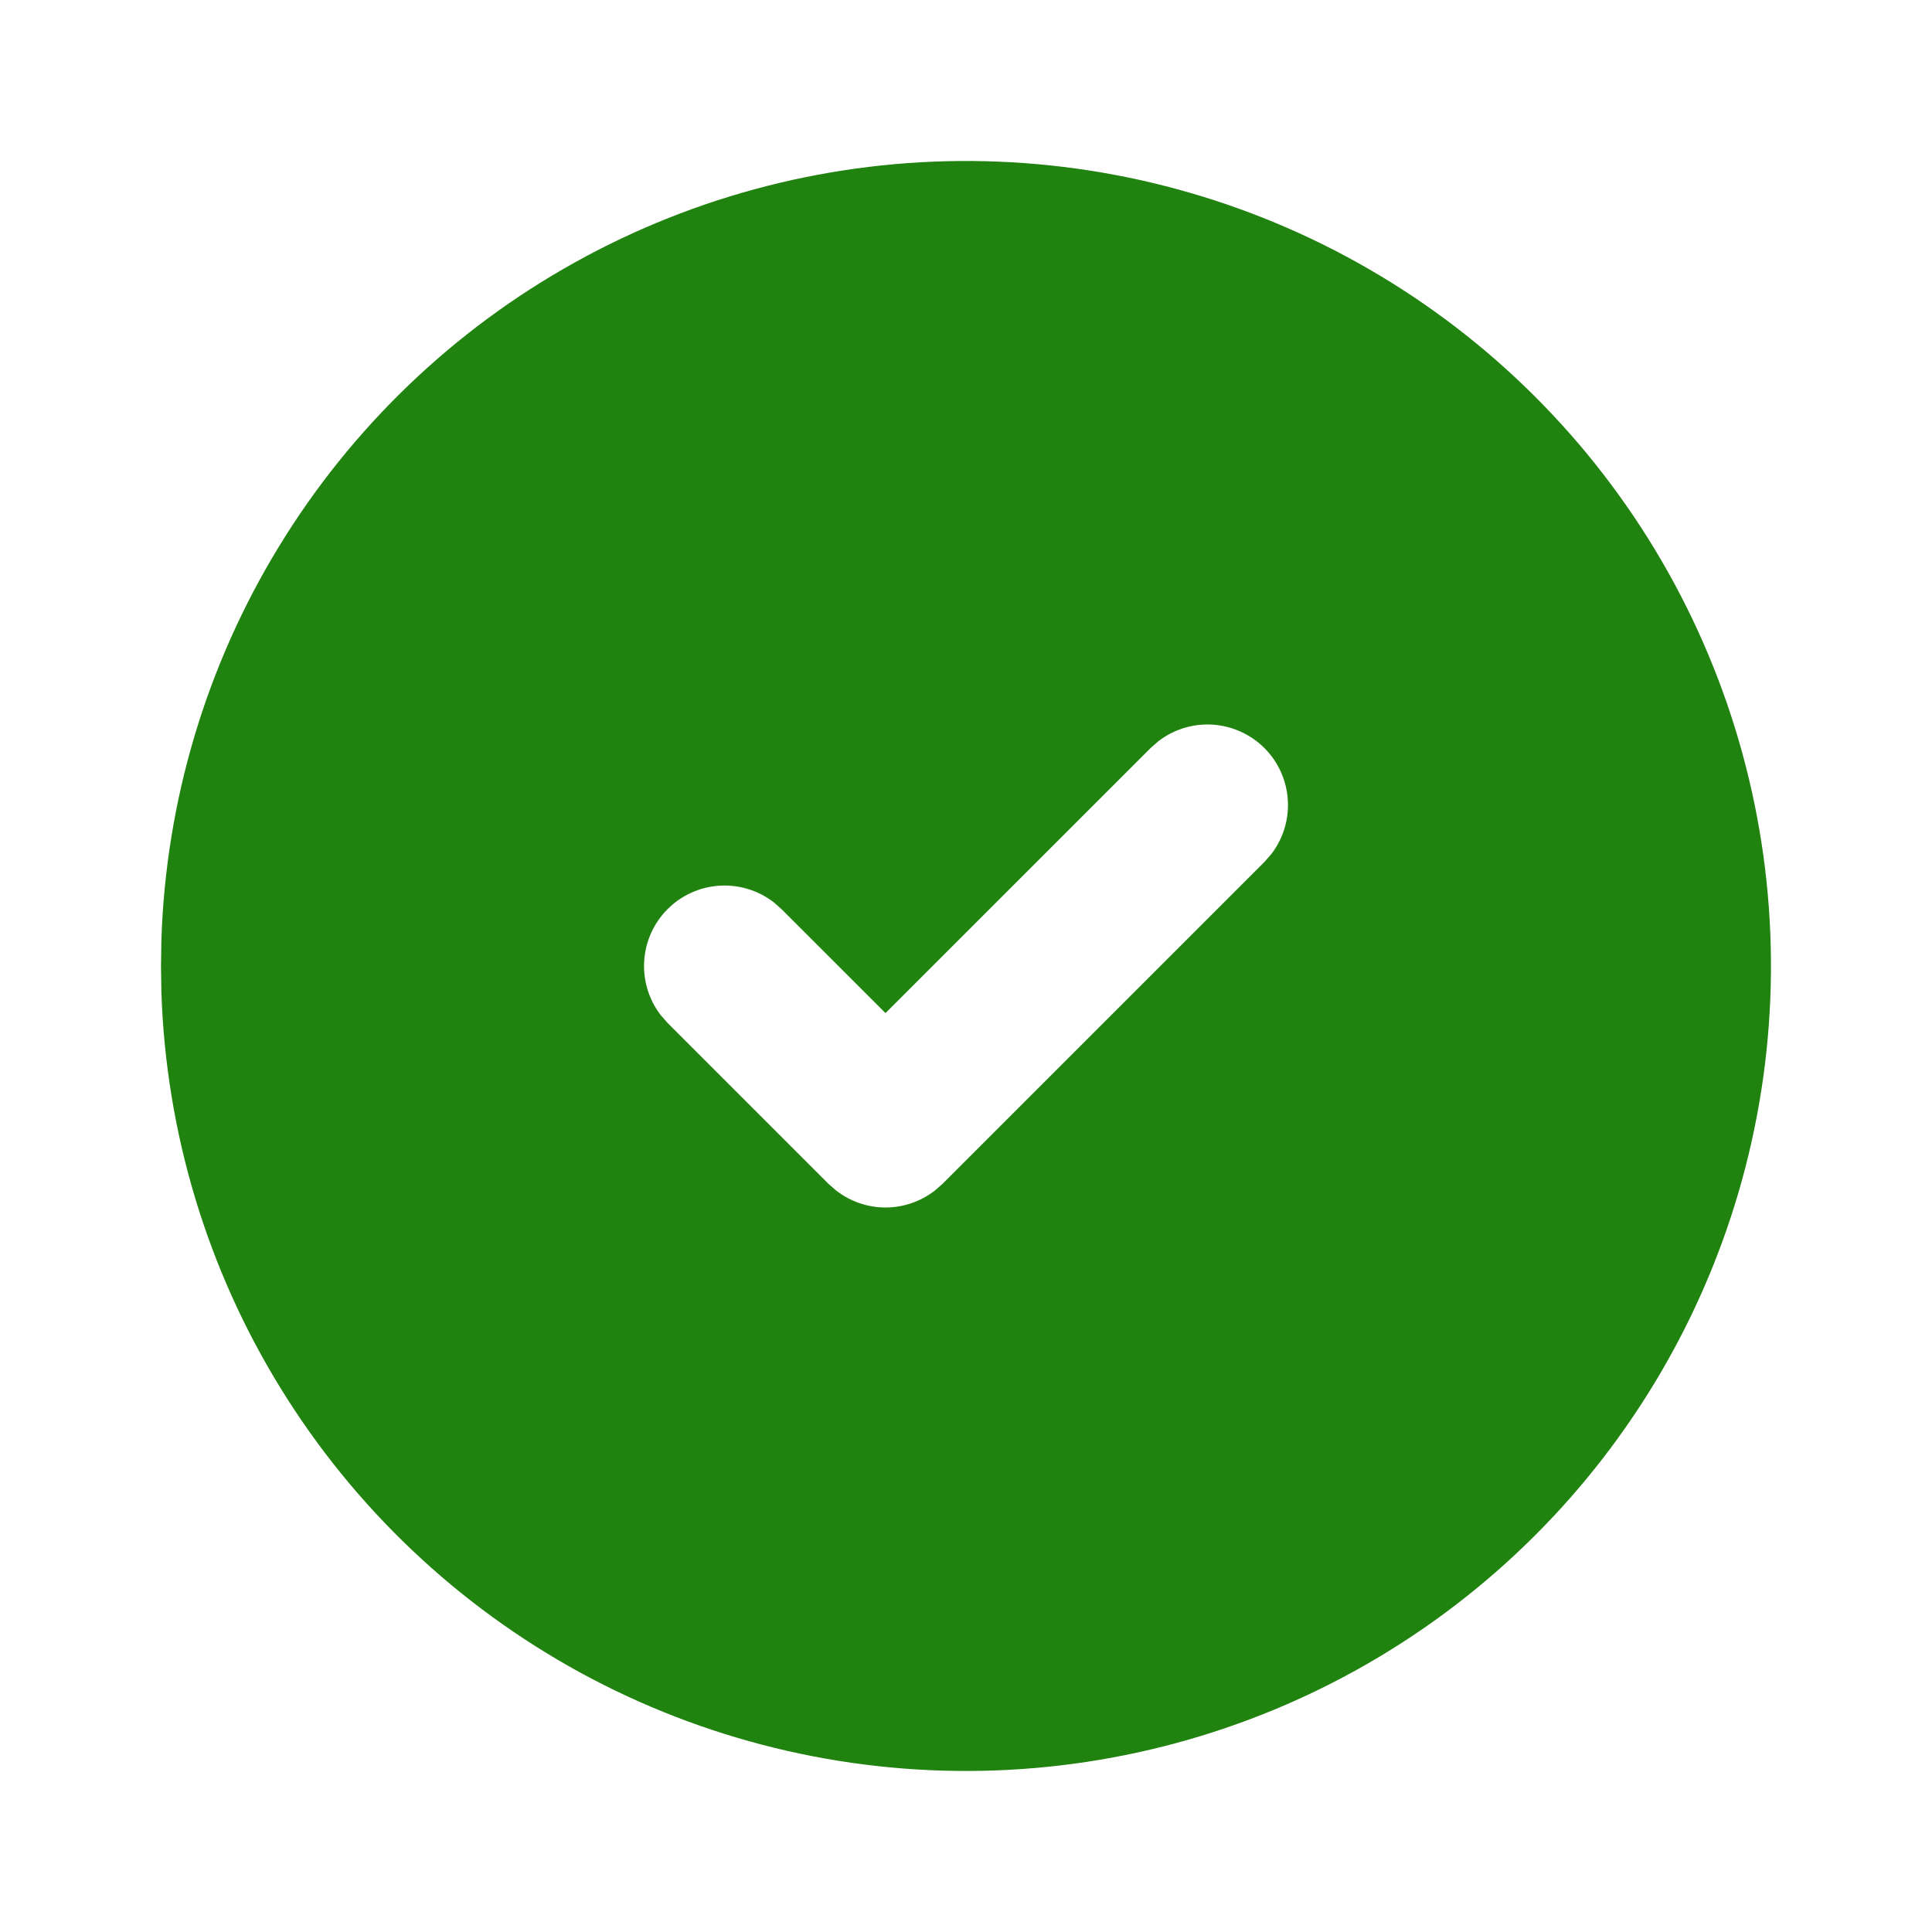
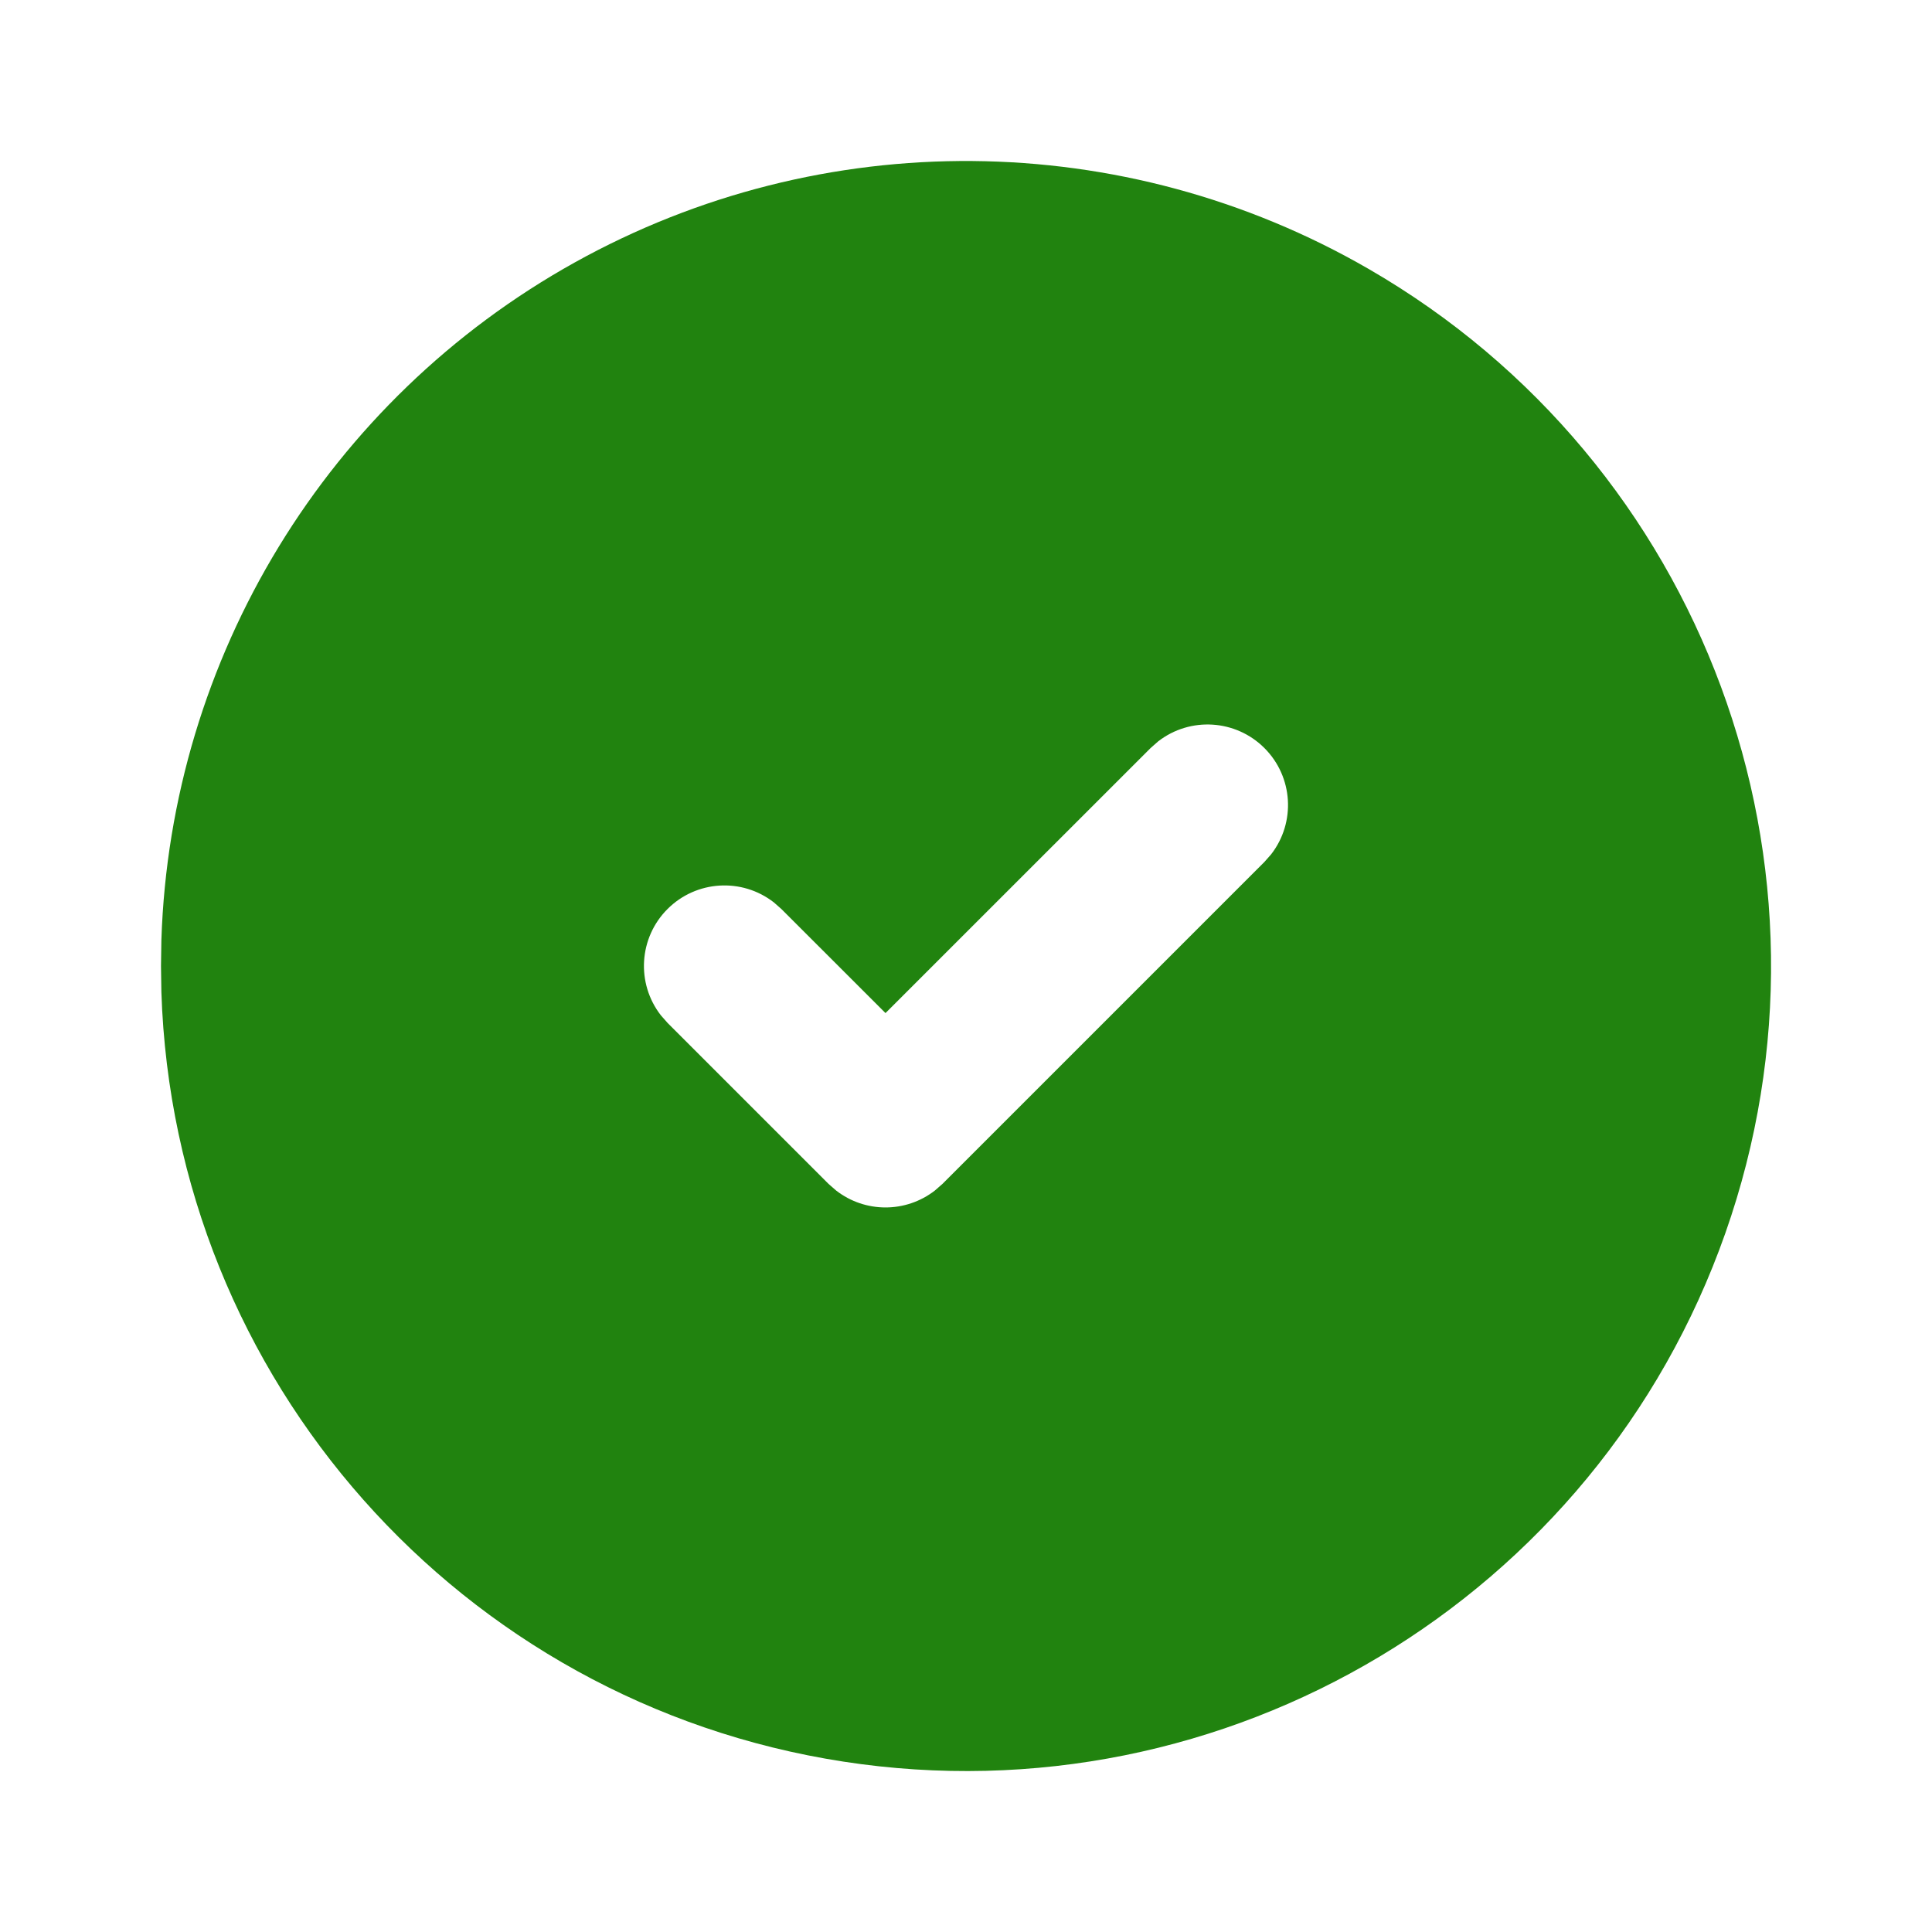
- <svg xmlns="http://www.w3.org/2000/svg" width="30" height="30" viewBox="0 0 30 30" fill="none">
-   <path d="M21.25 4.175C23.135 5.263 24.704 6.826 25.8 8.706C26.896 10.588 27.482 12.722 27.499 14.899C27.517 17.076 26.966 19.22 25.9 21.118C24.834 23.017 23.292 24.604 21.424 25.723C19.557 26.842 17.429 27.453 15.253 27.497C13.076 27.541 10.926 27.016 9.014 25.974C7.103 24.931 5.497 23.408 4.356 21.554C3.214 19.701 2.577 17.581 2.506 15.405L2.5 15L2.506 14.595C2.576 12.436 3.204 10.332 4.33 8.489C5.455 6.645 7.038 5.124 8.926 4.075C10.814 3.025 12.941 2.483 15.101 2.5C17.261 2.518 19.38 3.095 21.25 4.175ZM19.634 11.616C19.419 11.401 19.132 11.272 18.828 11.252C18.525 11.233 18.224 11.326 17.984 11.512L17.866 11.616L13.75 15.731L12.134 14.116L12.016 14.012C11.776 13.826 11.476 13.734 11.172 13.753C10.868 13.772 10.582 13.901 10.367 14.116C10.151 14.332 10.022 14.618 10.003 14.922C9.984 15.225 10.076 15.526 10.262 15.766L10.366 15.884L12.866 18.384L12.984 18.487C13.203 18.657 13.473 18.75 13.75 18.75C14.027 18.75 14.297 18.657 14.516 18.487L14.634 18.384L19.634 13.384L19.738 13.266C19.924 13.026 20.017 12.725 19.997 12.421C19.978 12.118 19.849 11.831 19.634 11.616Z" fill="#21830F" />
+ <svg xmlns="http://www.w3.org/2000/svg" width="30" height="30" fill="none" viewBox="0 0 30 30">
+   <path fill="#21830f" d="M21.25 4.175a12.5 12.5 0 1 1-18.744 11.23L2.5 15l.006-.405A12.5 12.5 0 0 1 21.25 4.175m-1.616 7.441a1.25 1.25 0 0 0-1.65-.104l-.118.104-4.116 4.115-1.616-1.615-.118-.104a1.25 1.25 0 0 0-1.754 1.754l.104.118 2.5 2.5.118.103a1.25 1.25 0 0 0 1.532 0l.118-.103 5-5 .104-.118a1.25 1.25 0 0 0-.104-1.65" />
</svg>
